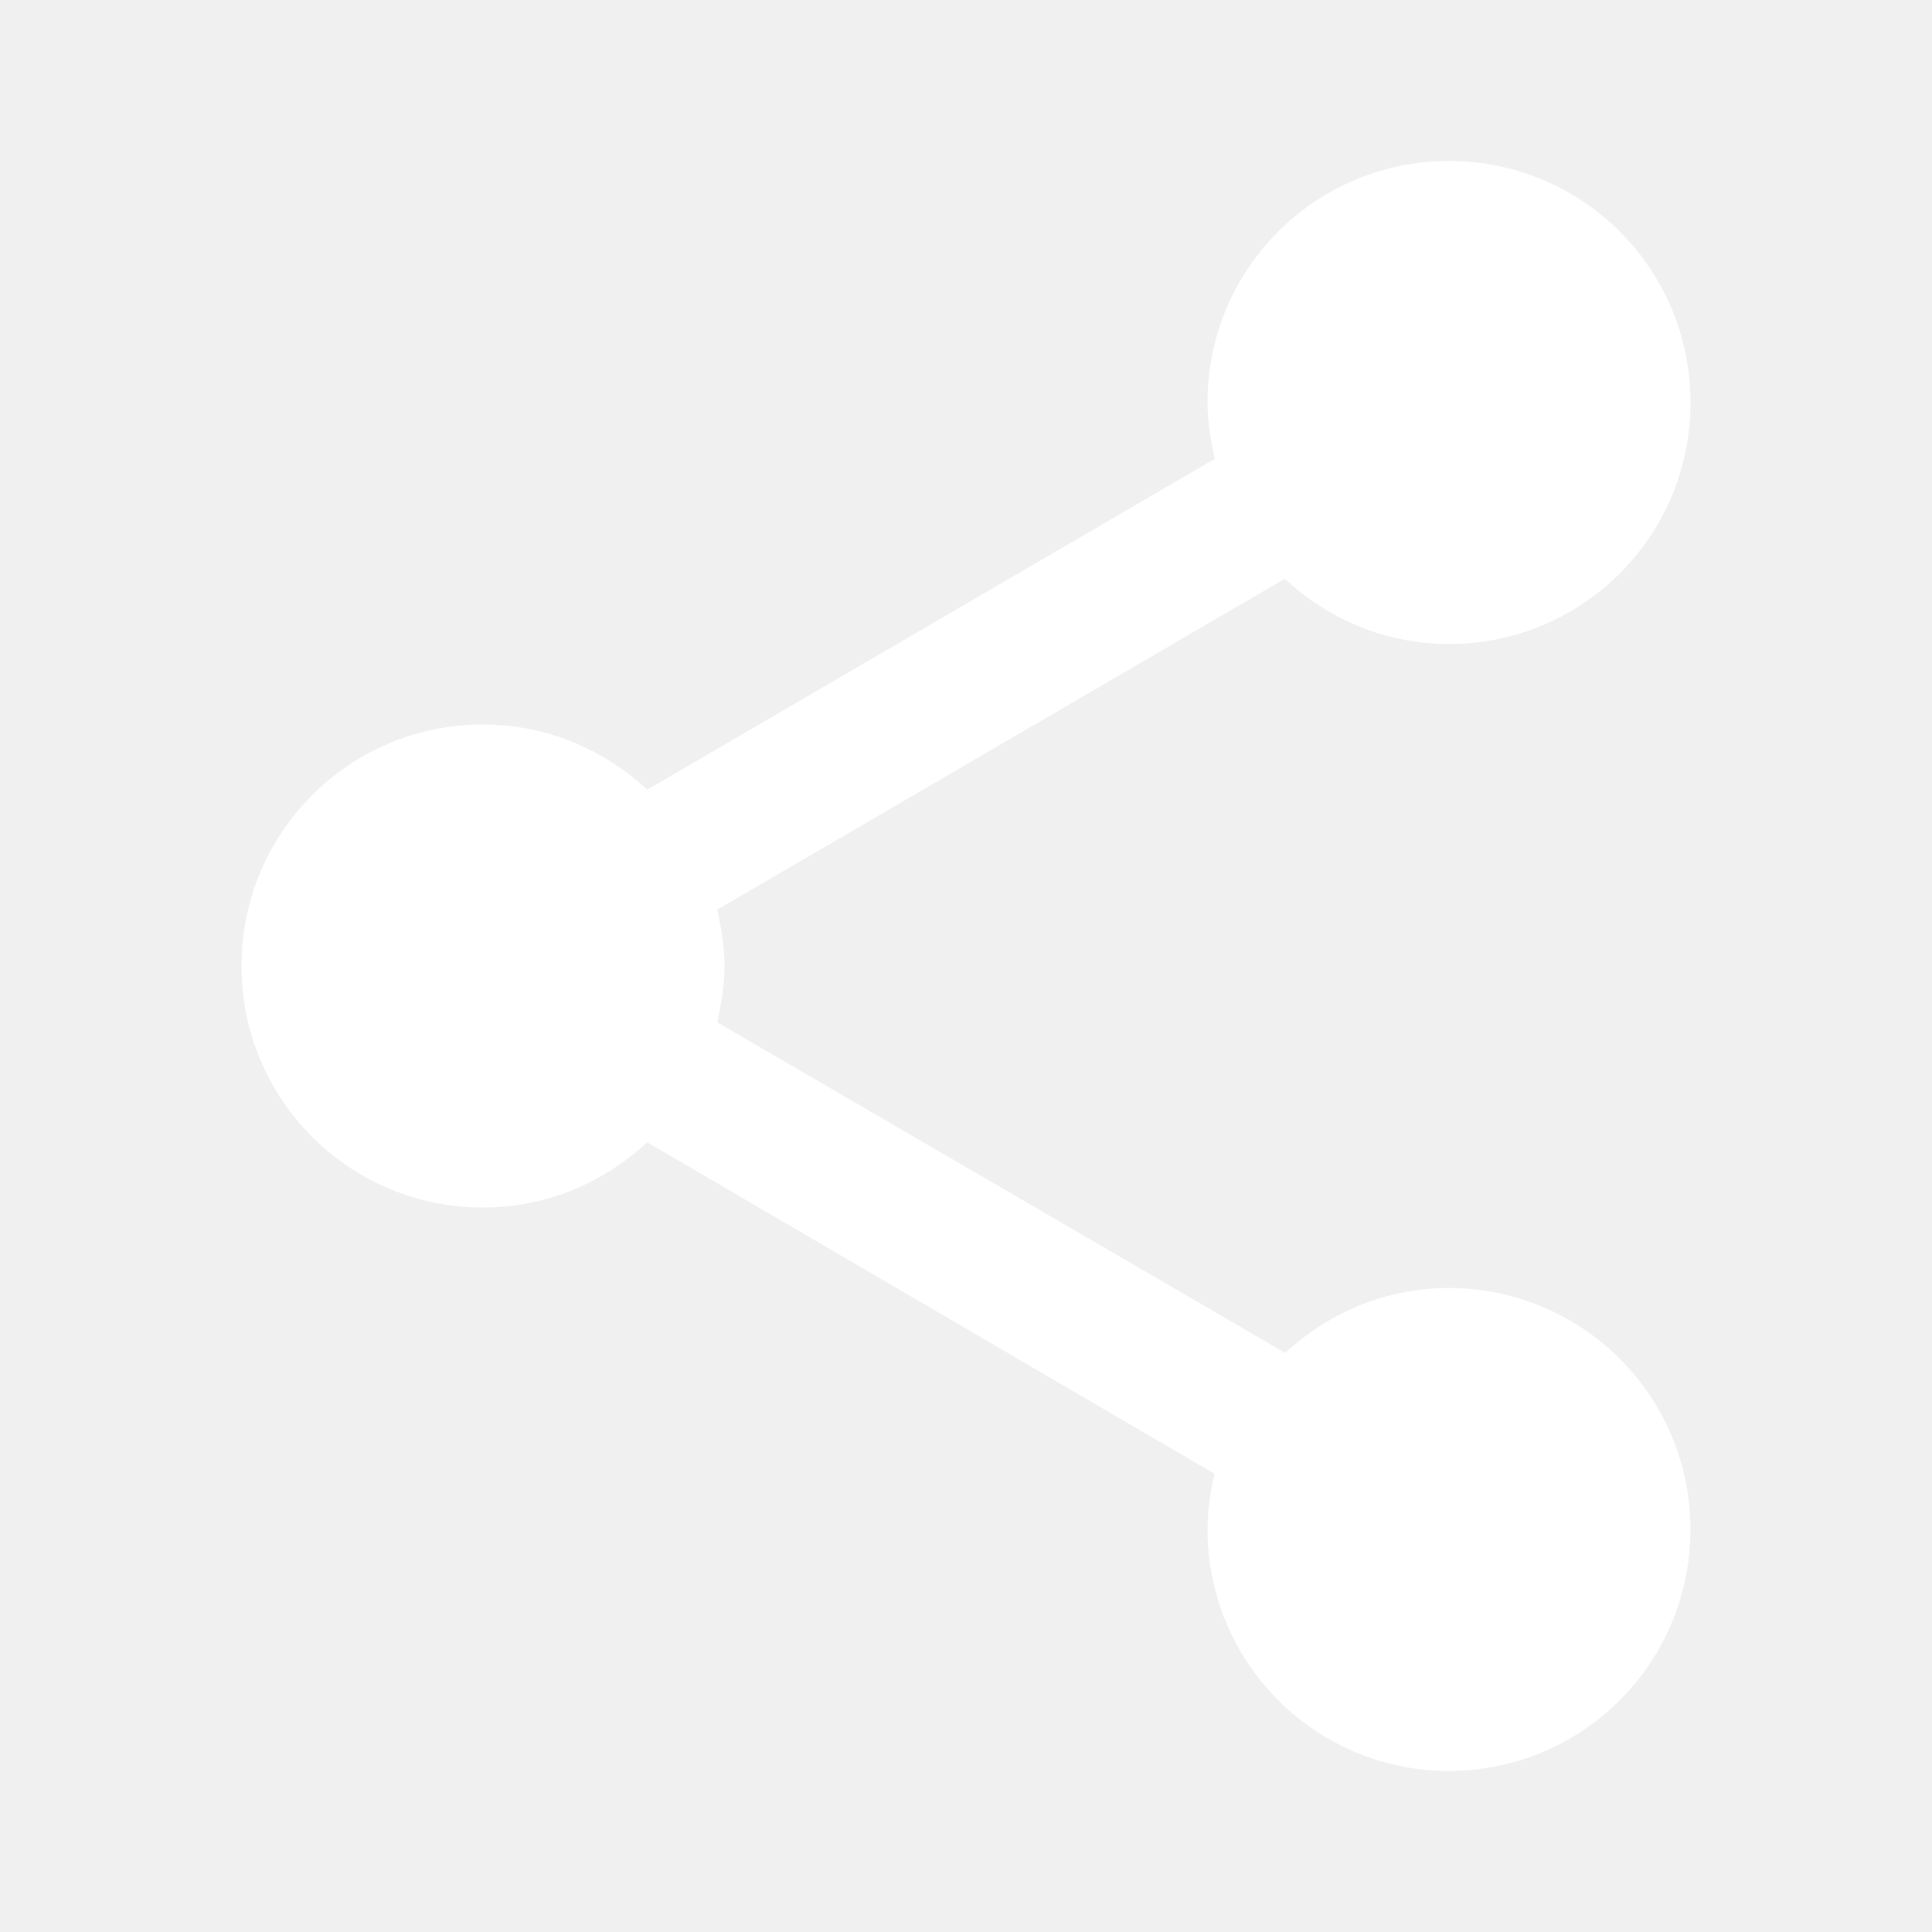
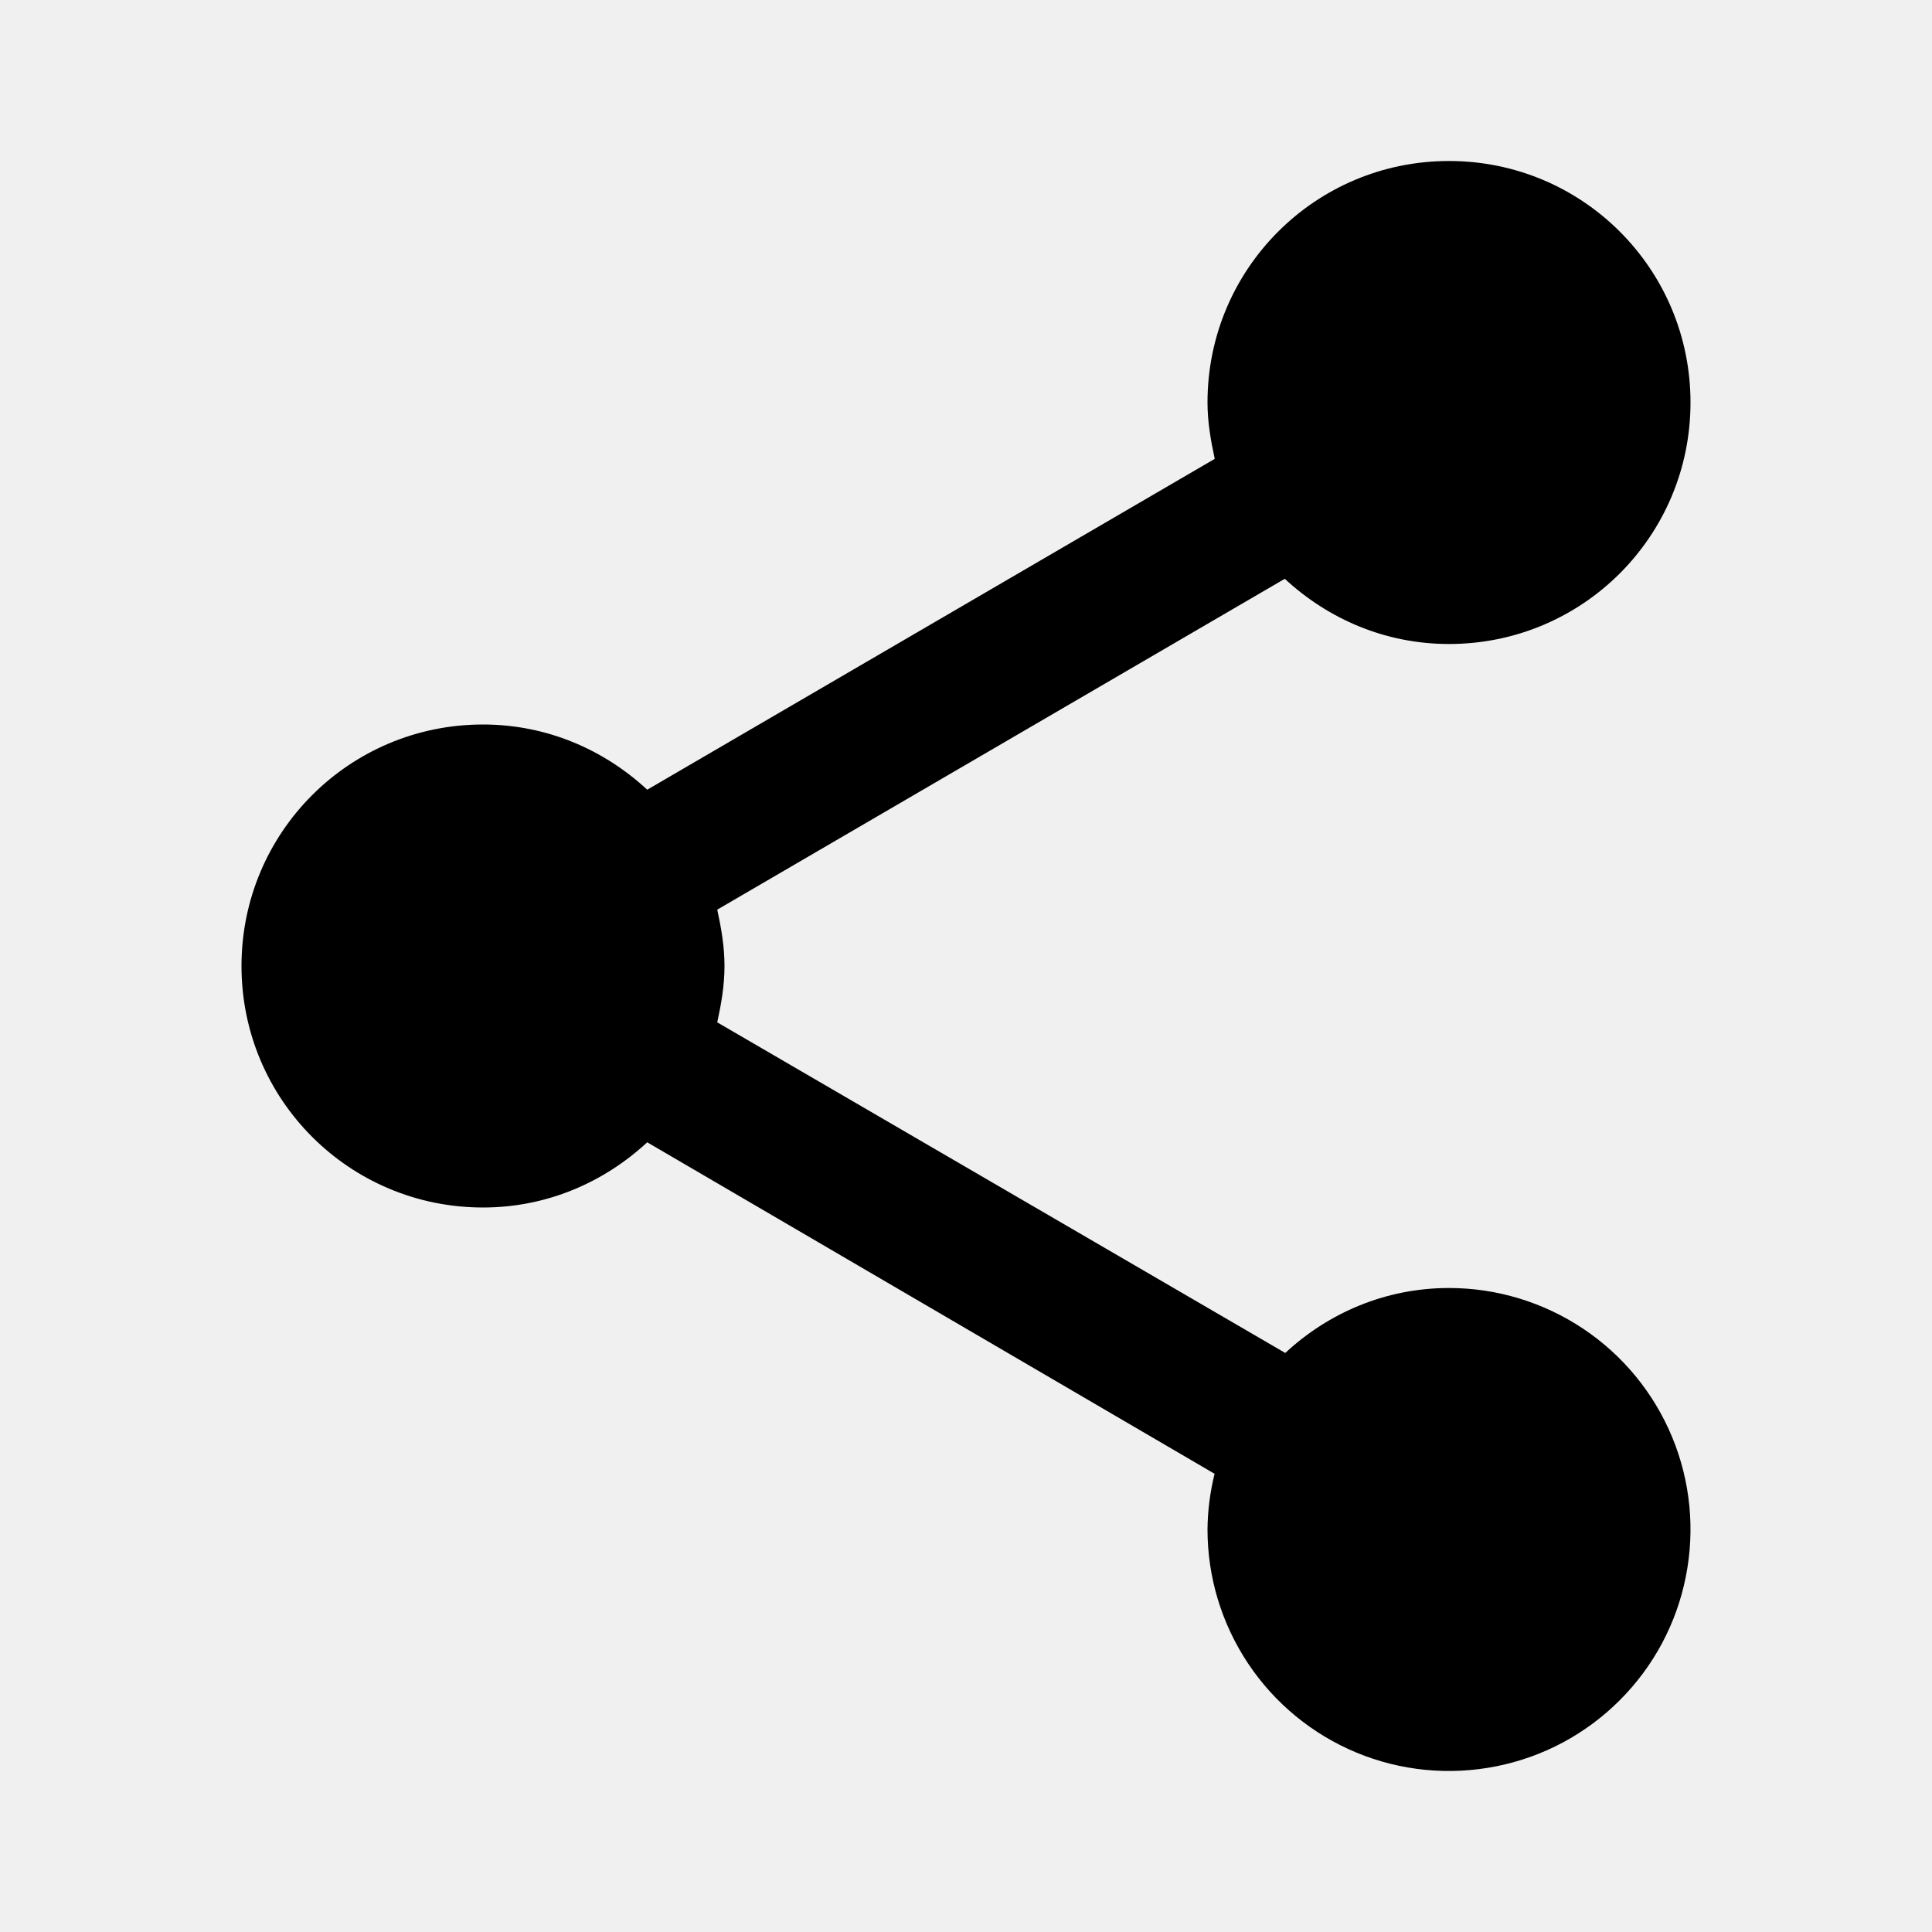
- <svg xmlns="http://www.w3.org/2000/svg" width="24" height="24" viewBox="0 0 24 24" fill="none">
-   <path d="M18 16C17.212 16 16.5 16.31 15.966 16.807L8.91 12.7C8.96 12.47 9 12.24 9 12C9 11.76 8.96 11.53 8.91 11.3L15.96 7.19C16.5 7.69 17.21 8 18 8C19.66 8 21 6.66 21 5C21 3.34 19.66 2 18 2C16.34 2 15 3.34 15 5C15 5.24 15.04 5.47 15.09 5.7L8.04 9.81C7.5 9.31 6.79 9 6 9C4.34 9 3 10.34 3 12C3 13.66 4.34 15 6 15C6.79 15 7.5 14.69 8.04 14.19L15.088 18.308C15.032 18.534 15.002 18.767 15 19C15 19.593 15.176 20.173 15.506 20.667C15.835 21.16 16.304 21.545 16.852 21.772C17.4 21.999 18.003 22.058 18.585 21.942C19.167 21.827 19.702 21.541 20.121 21.121C20.541 20.702 20.827 20.167 20.942 19.585C21.058 19.003 20.999 18.4 20.772 17.852C20.545 17.304 20.16 16.835 19.667 16.506C19.173 16.176 18.593 16 18 16Z" fill="white" />
+ <svg xmlns="http://www.w3.org/2000/svg" width="24" height="24" viewBox="0 0 24 24">
+   <path d="M18 16C17.212 16 16.5 16.31 15.966 16.807L8.91 12.7C8.96 12.47 9 12.24 9 12C9 11.76 8.96 11.53 8.91 11.3L15.96 7.19C16.5 7.69 17.21 8 18 8C19.66 8 21 6.66 21 5C21 3.34 19.66 2 18 2C16.34 2 15 3.34 15 5C15 5.24 15.04 5.47 15.09 5.7L8.04 9.81C7.5 9.31 6.79 9 6 9C4.34 9 3 10.34 3 12C3 13.66 4.34 15 6 15C6.79 15 7.5 14.69 8.04 14.19L15.088 18.308C15.032 18.534 15.002 18.767 15 19C15 19.593 15.176 20.173 15.506 20.667C15.835 21.16 16.304 21.545 16.852 21.772C17.4 21.999 18.003 22.058 18.585 21.942C19.167 21.827 19.702 21.541 20.121 21.121C20.541 20.702 20.827 20.167 20.942 19.585C21.058 19.003 20.999 18.4 20.772 17.852C20.545 17.304 20.16 16.835 19.667 16.506C19.173 16.176 18.593 16 18 16Z" fill="currentColor" />
</svg>
